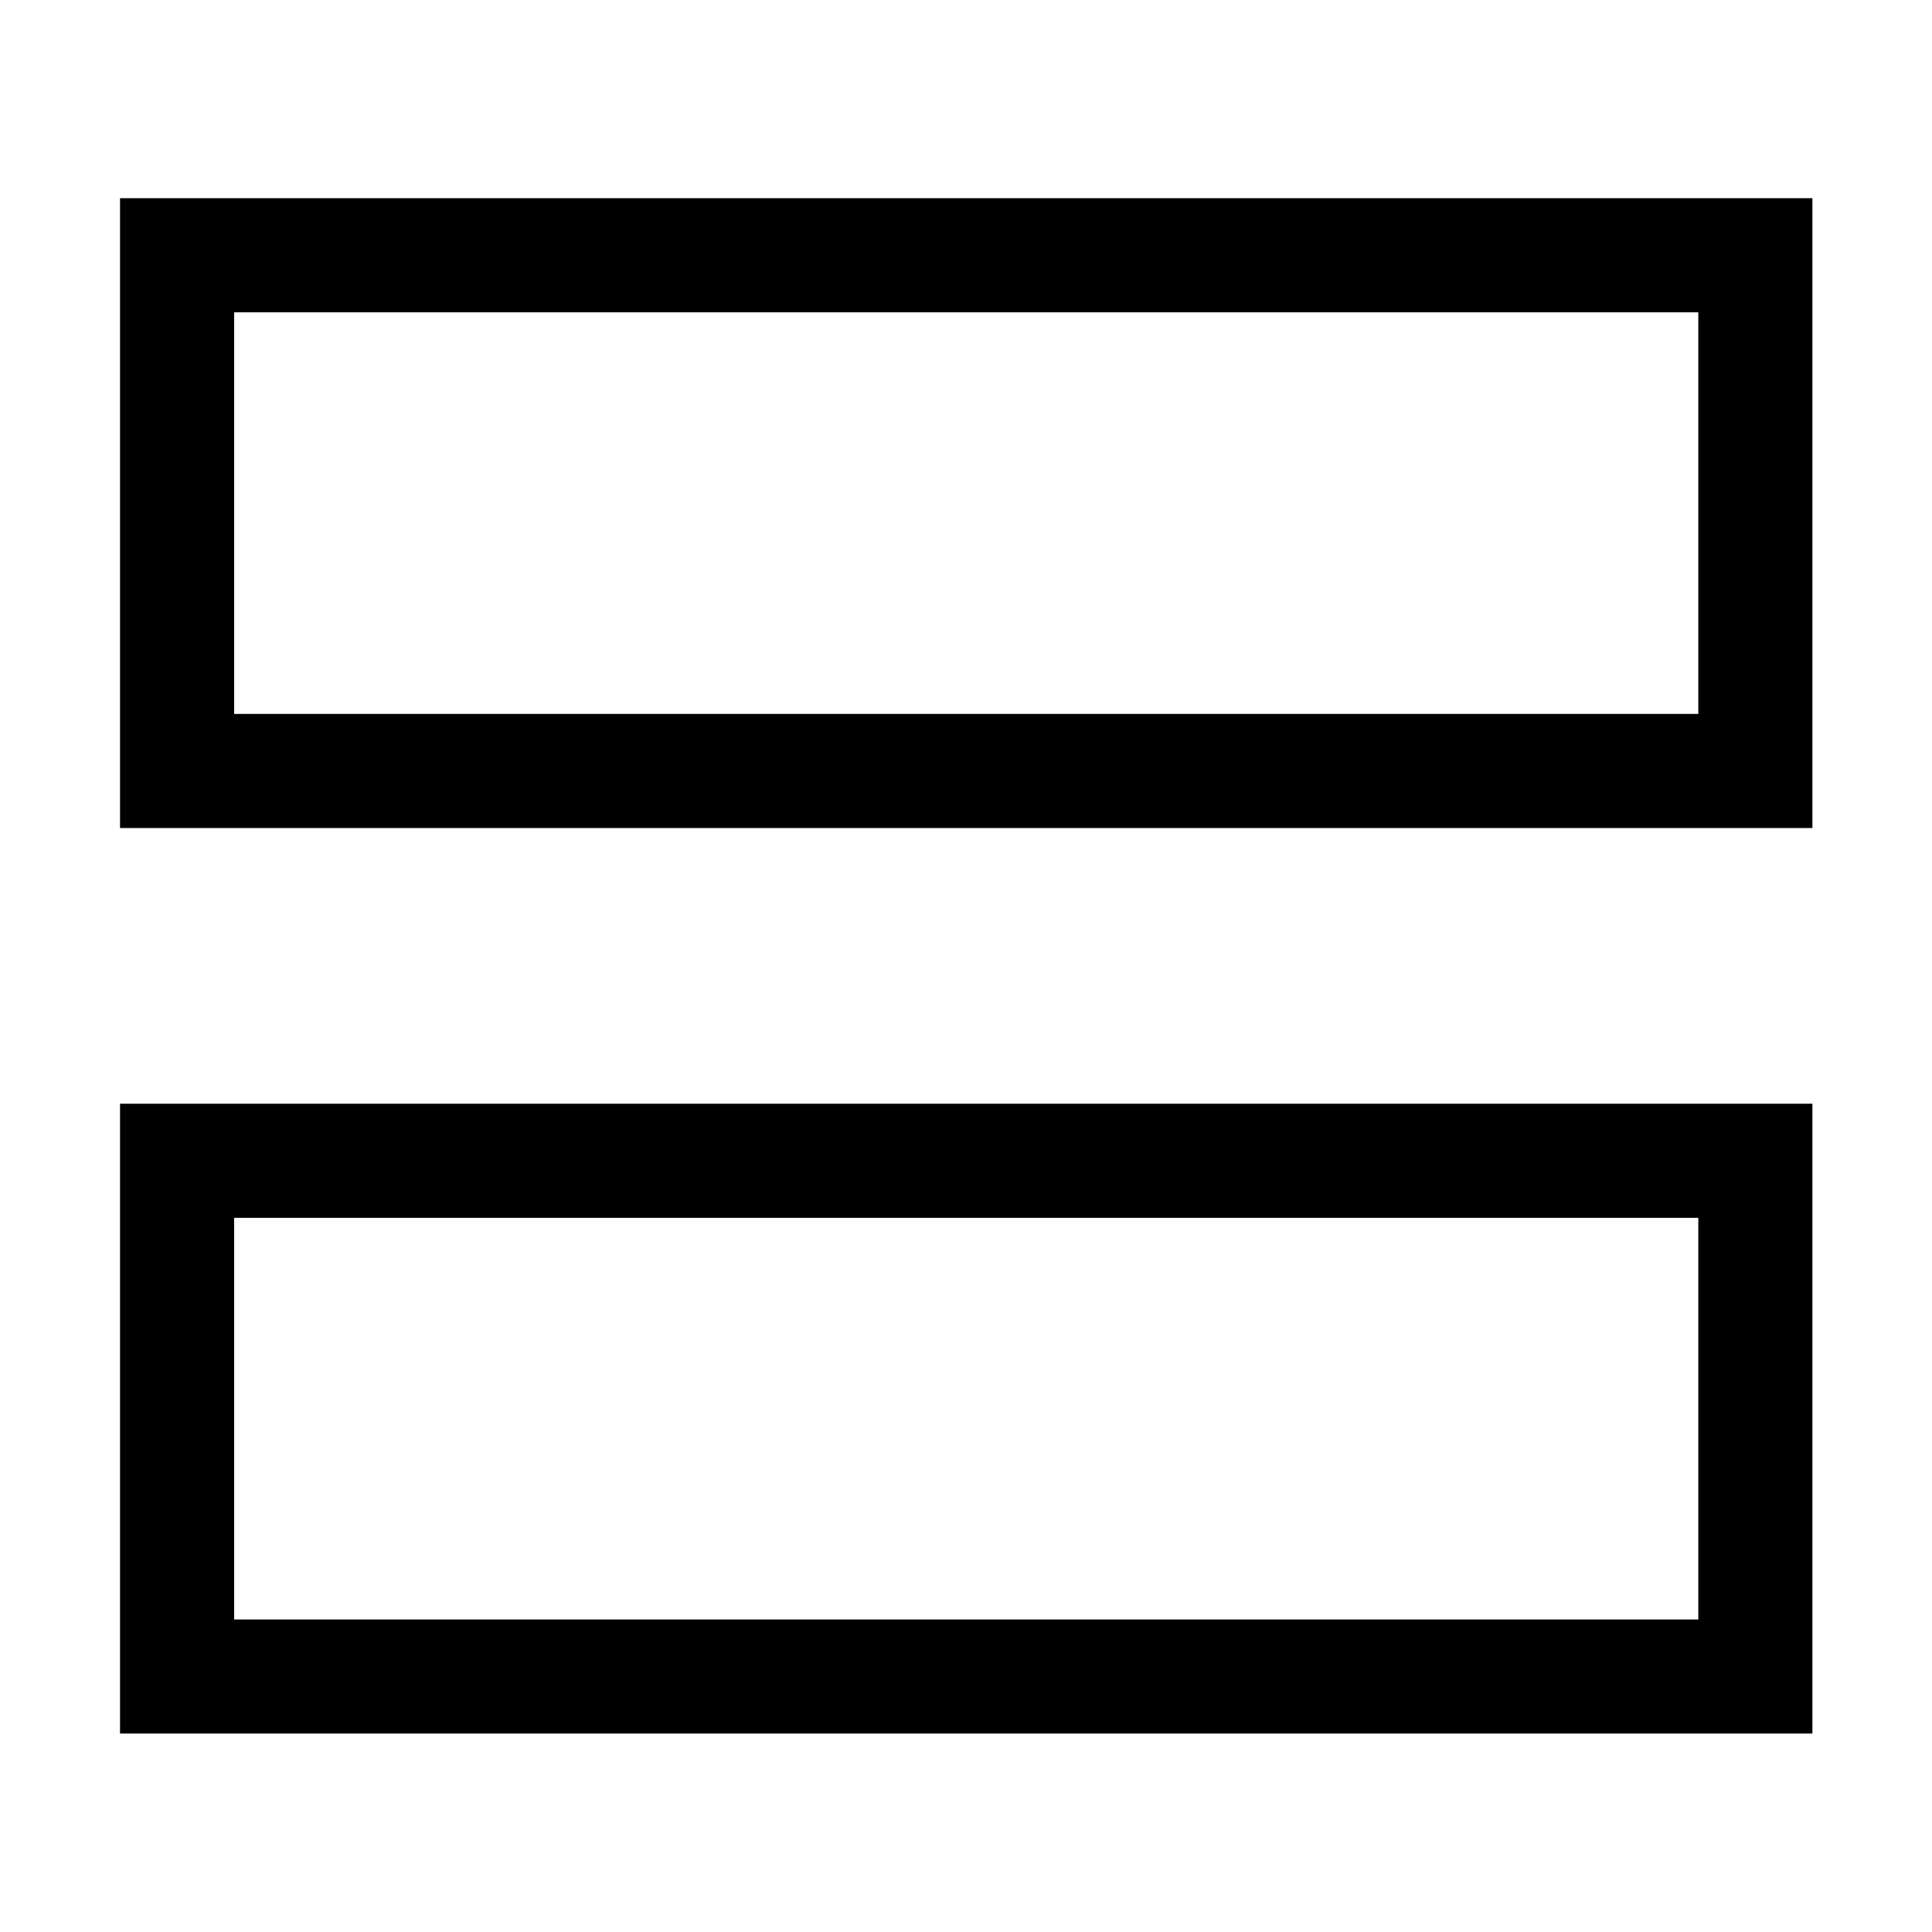
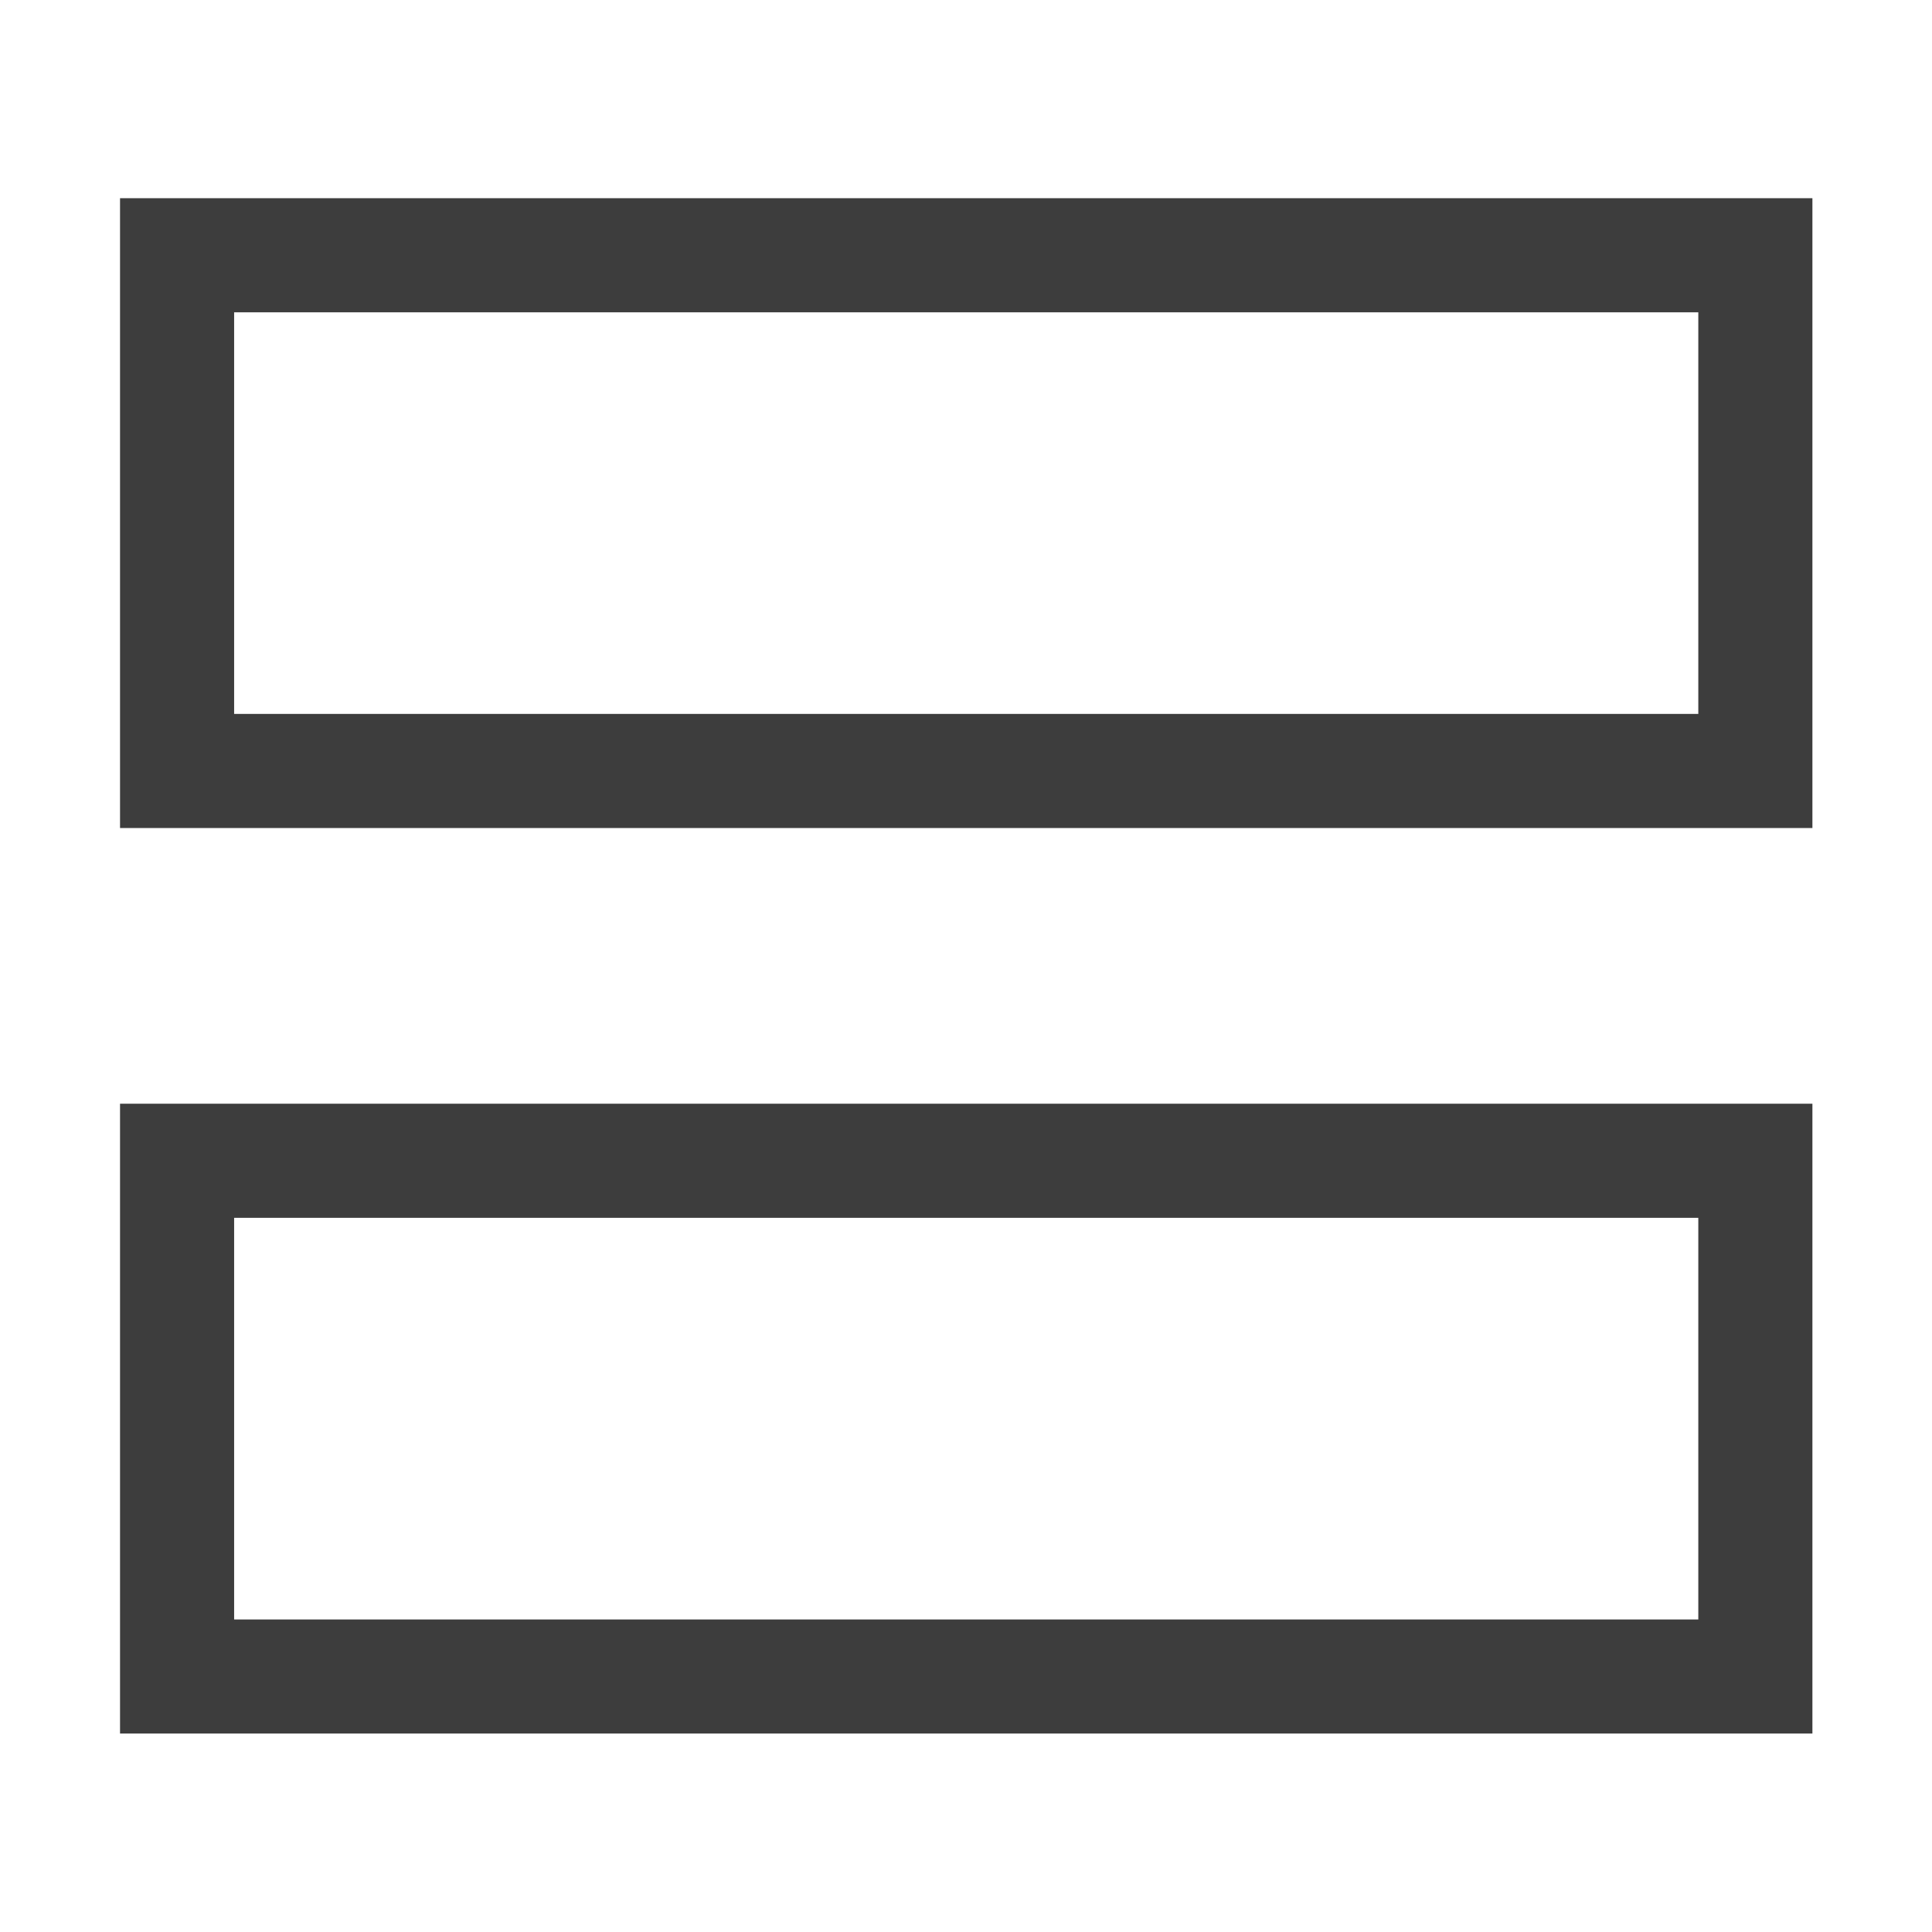
<svg xmlns="http://www.w3.org/2000/svg" width="16" height="16" viewBox="0 0 4.233 4.233" version="1.1" id="svg8">
  <defs id="defs2" />
  <g id="layer1" transform="translate(0,-292.7666)">
    <g id="g825" transform="rotate(90,2.085661,294.9143)" style="fill:none;stroke:#000000;stroke-width:0.1;stroke-miterlimit:4;stroke-dasharray:none">
      <g id="g820" transform="translate(0.02893268)">
        <g id="g828" transform="translate(0.1240321,-5.111776e-6)">
-           <g id="g819" transform="translate(0.09921872)">
-             <rect style="opacity:1;fill:none;fill-opacity:1;stroke:#000000;stroke-width:0.25;stroke-miterlimit:4;stroke-dasharray:none" id="rect815" width="1.13" height="3.458" x="0.245" y="293.154" />
-             <rect y="293.154" x="2.229" height="3.458" width="1.13" id="rect824" style="opacity:1;fill:none;fill-opacity:1;stroke:#000000;stroke-width:0.25;stroke-miterlimit:4;stroke-dasharray:none" />
+           <g id="g819" transform="translate(0.09921872)" style="stroke:#3d3d3d;stroke-opacity:1">
+             <rect style="opacity:1;fill:none;fill-opacity:1;stroke:#3d3d3d;stroke-width:0.25;stroke-miterlimit:4;stroke-dasharray:none;stroke-opacity:1" id="rect815" width="1.13" height="3.458" x="0.245" y="293.154" />
+             <rect y="293.154" x="2.229" height="3.458" width="1.13" id="rect824" style="opacity:1;fill:none;fill-opacity:1;stroke:#3d3d3d;stroke-width:0.25;stroke-miterlimit:4;stroke-dasharray:none;stroke-opacity:1" />
          </g>
        </g>
      </g>
    </g>
  </g>
</svg>
